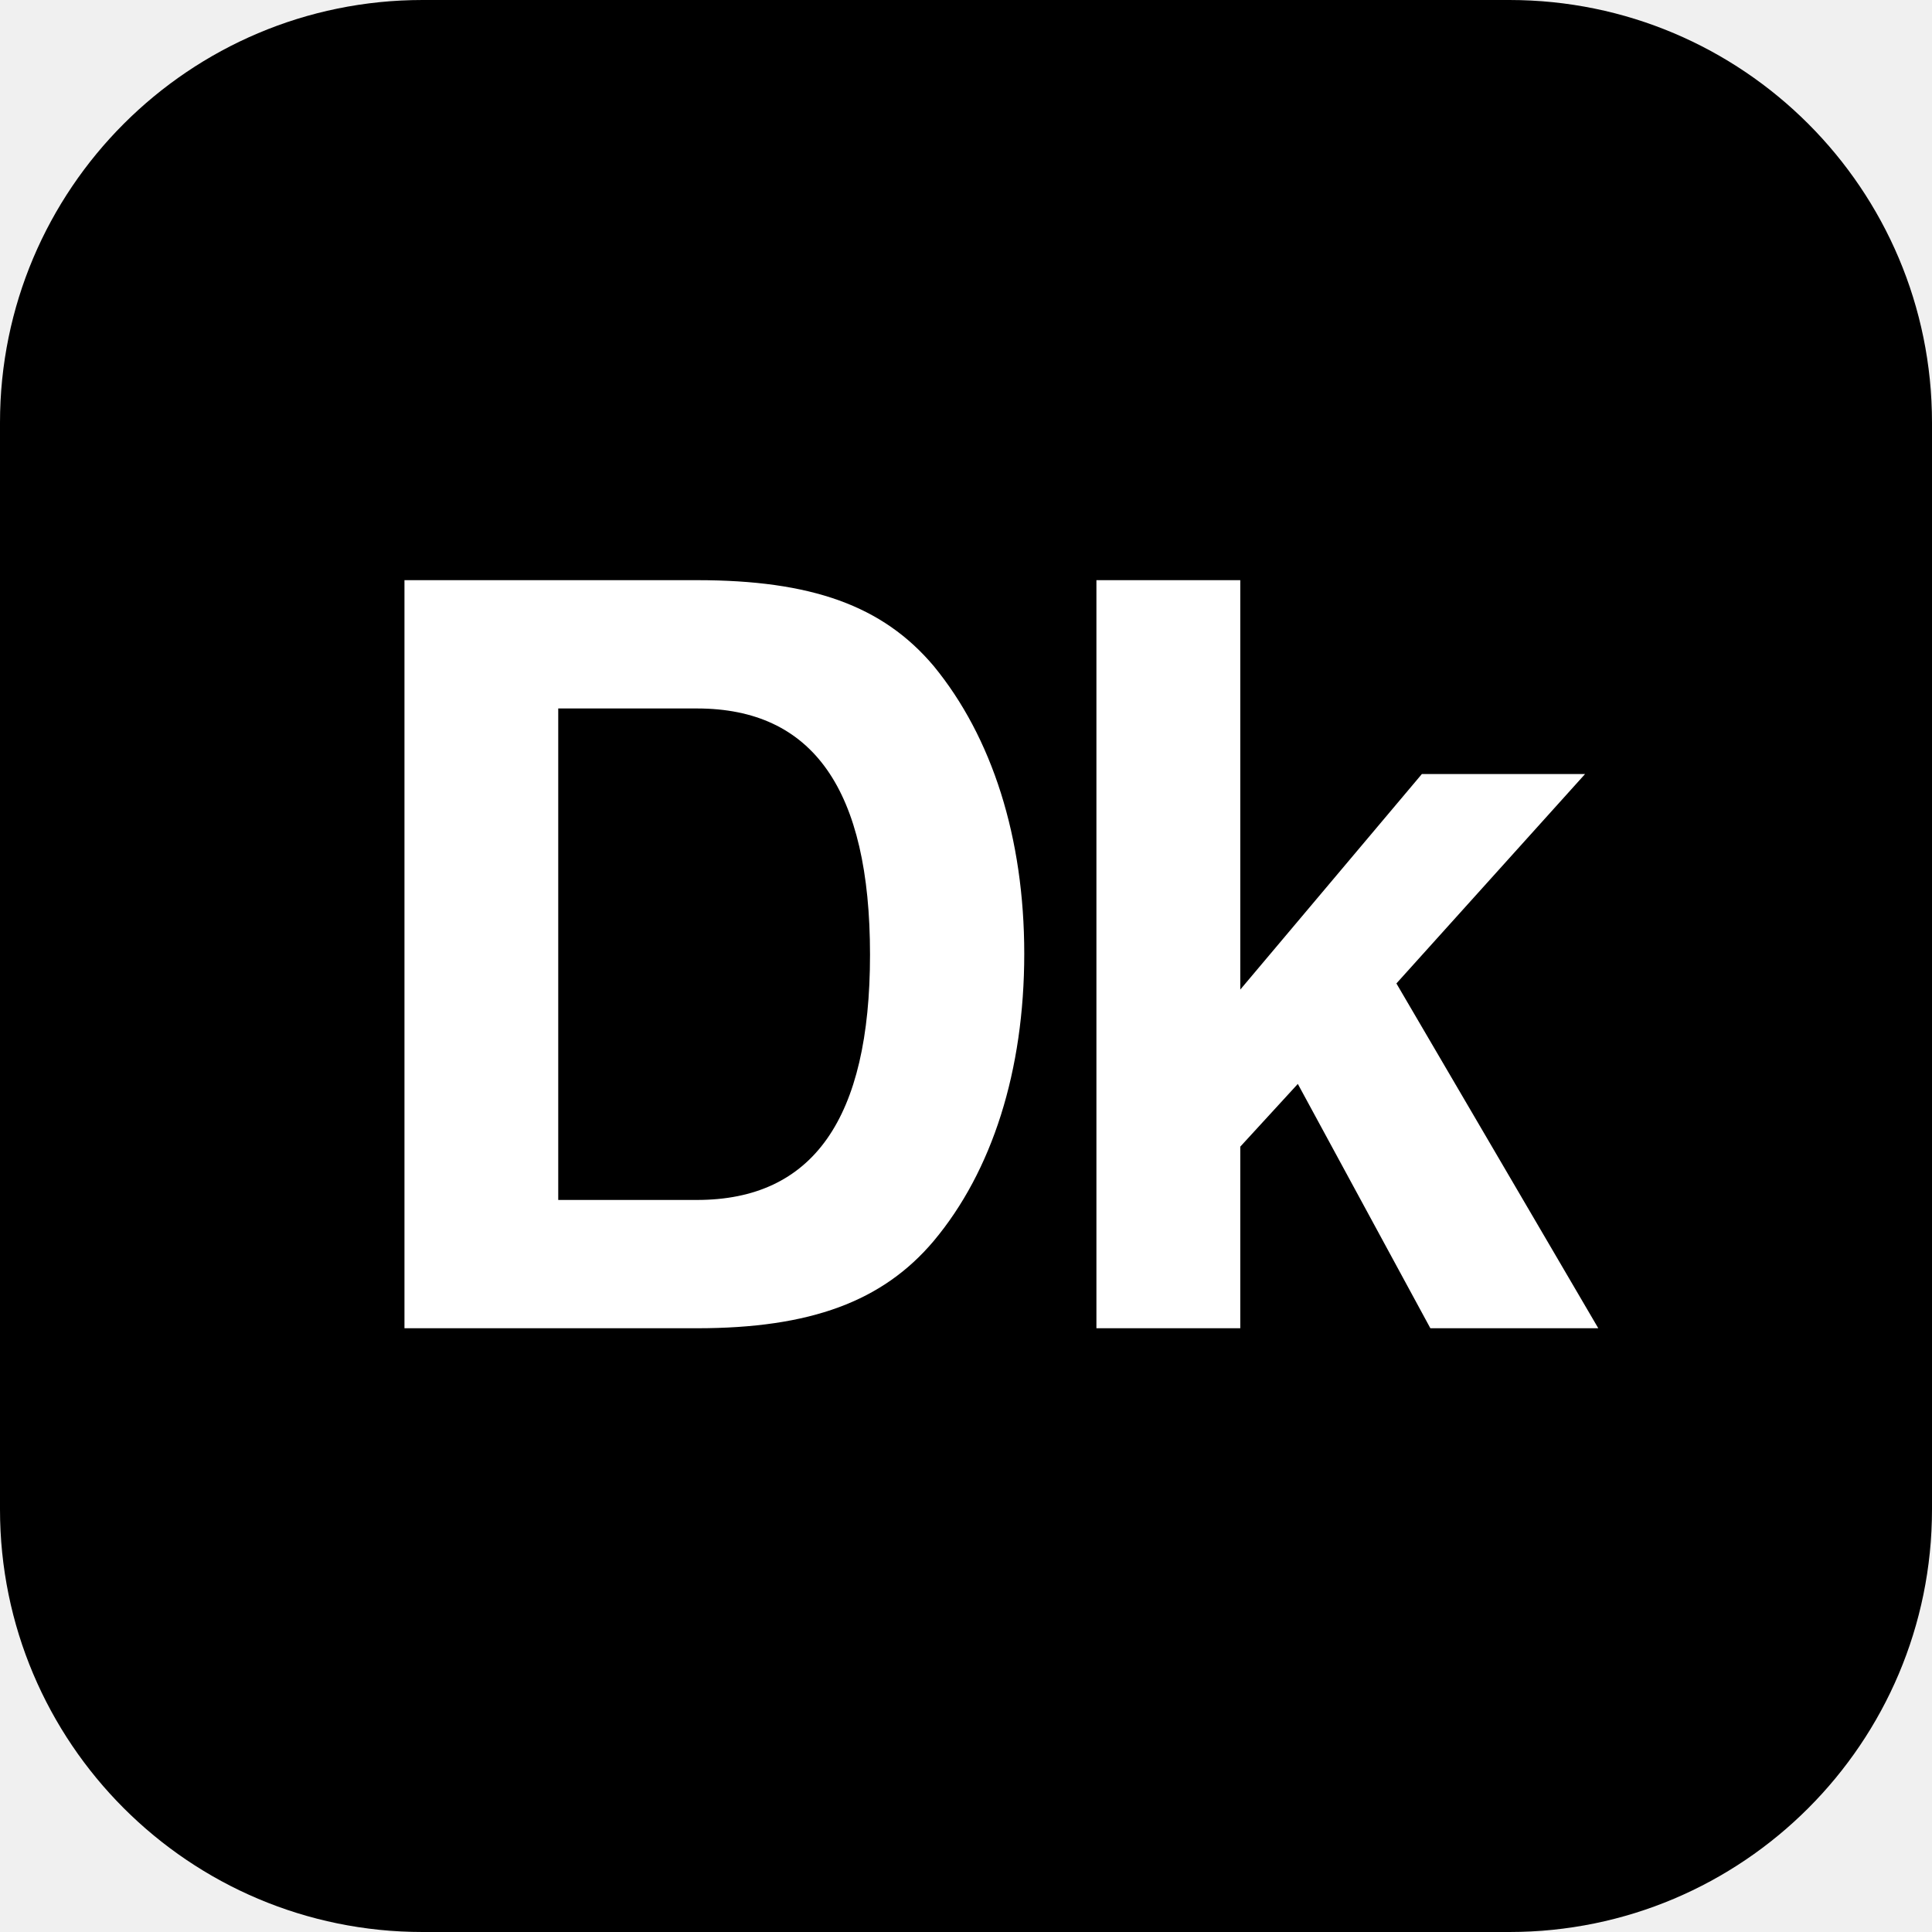
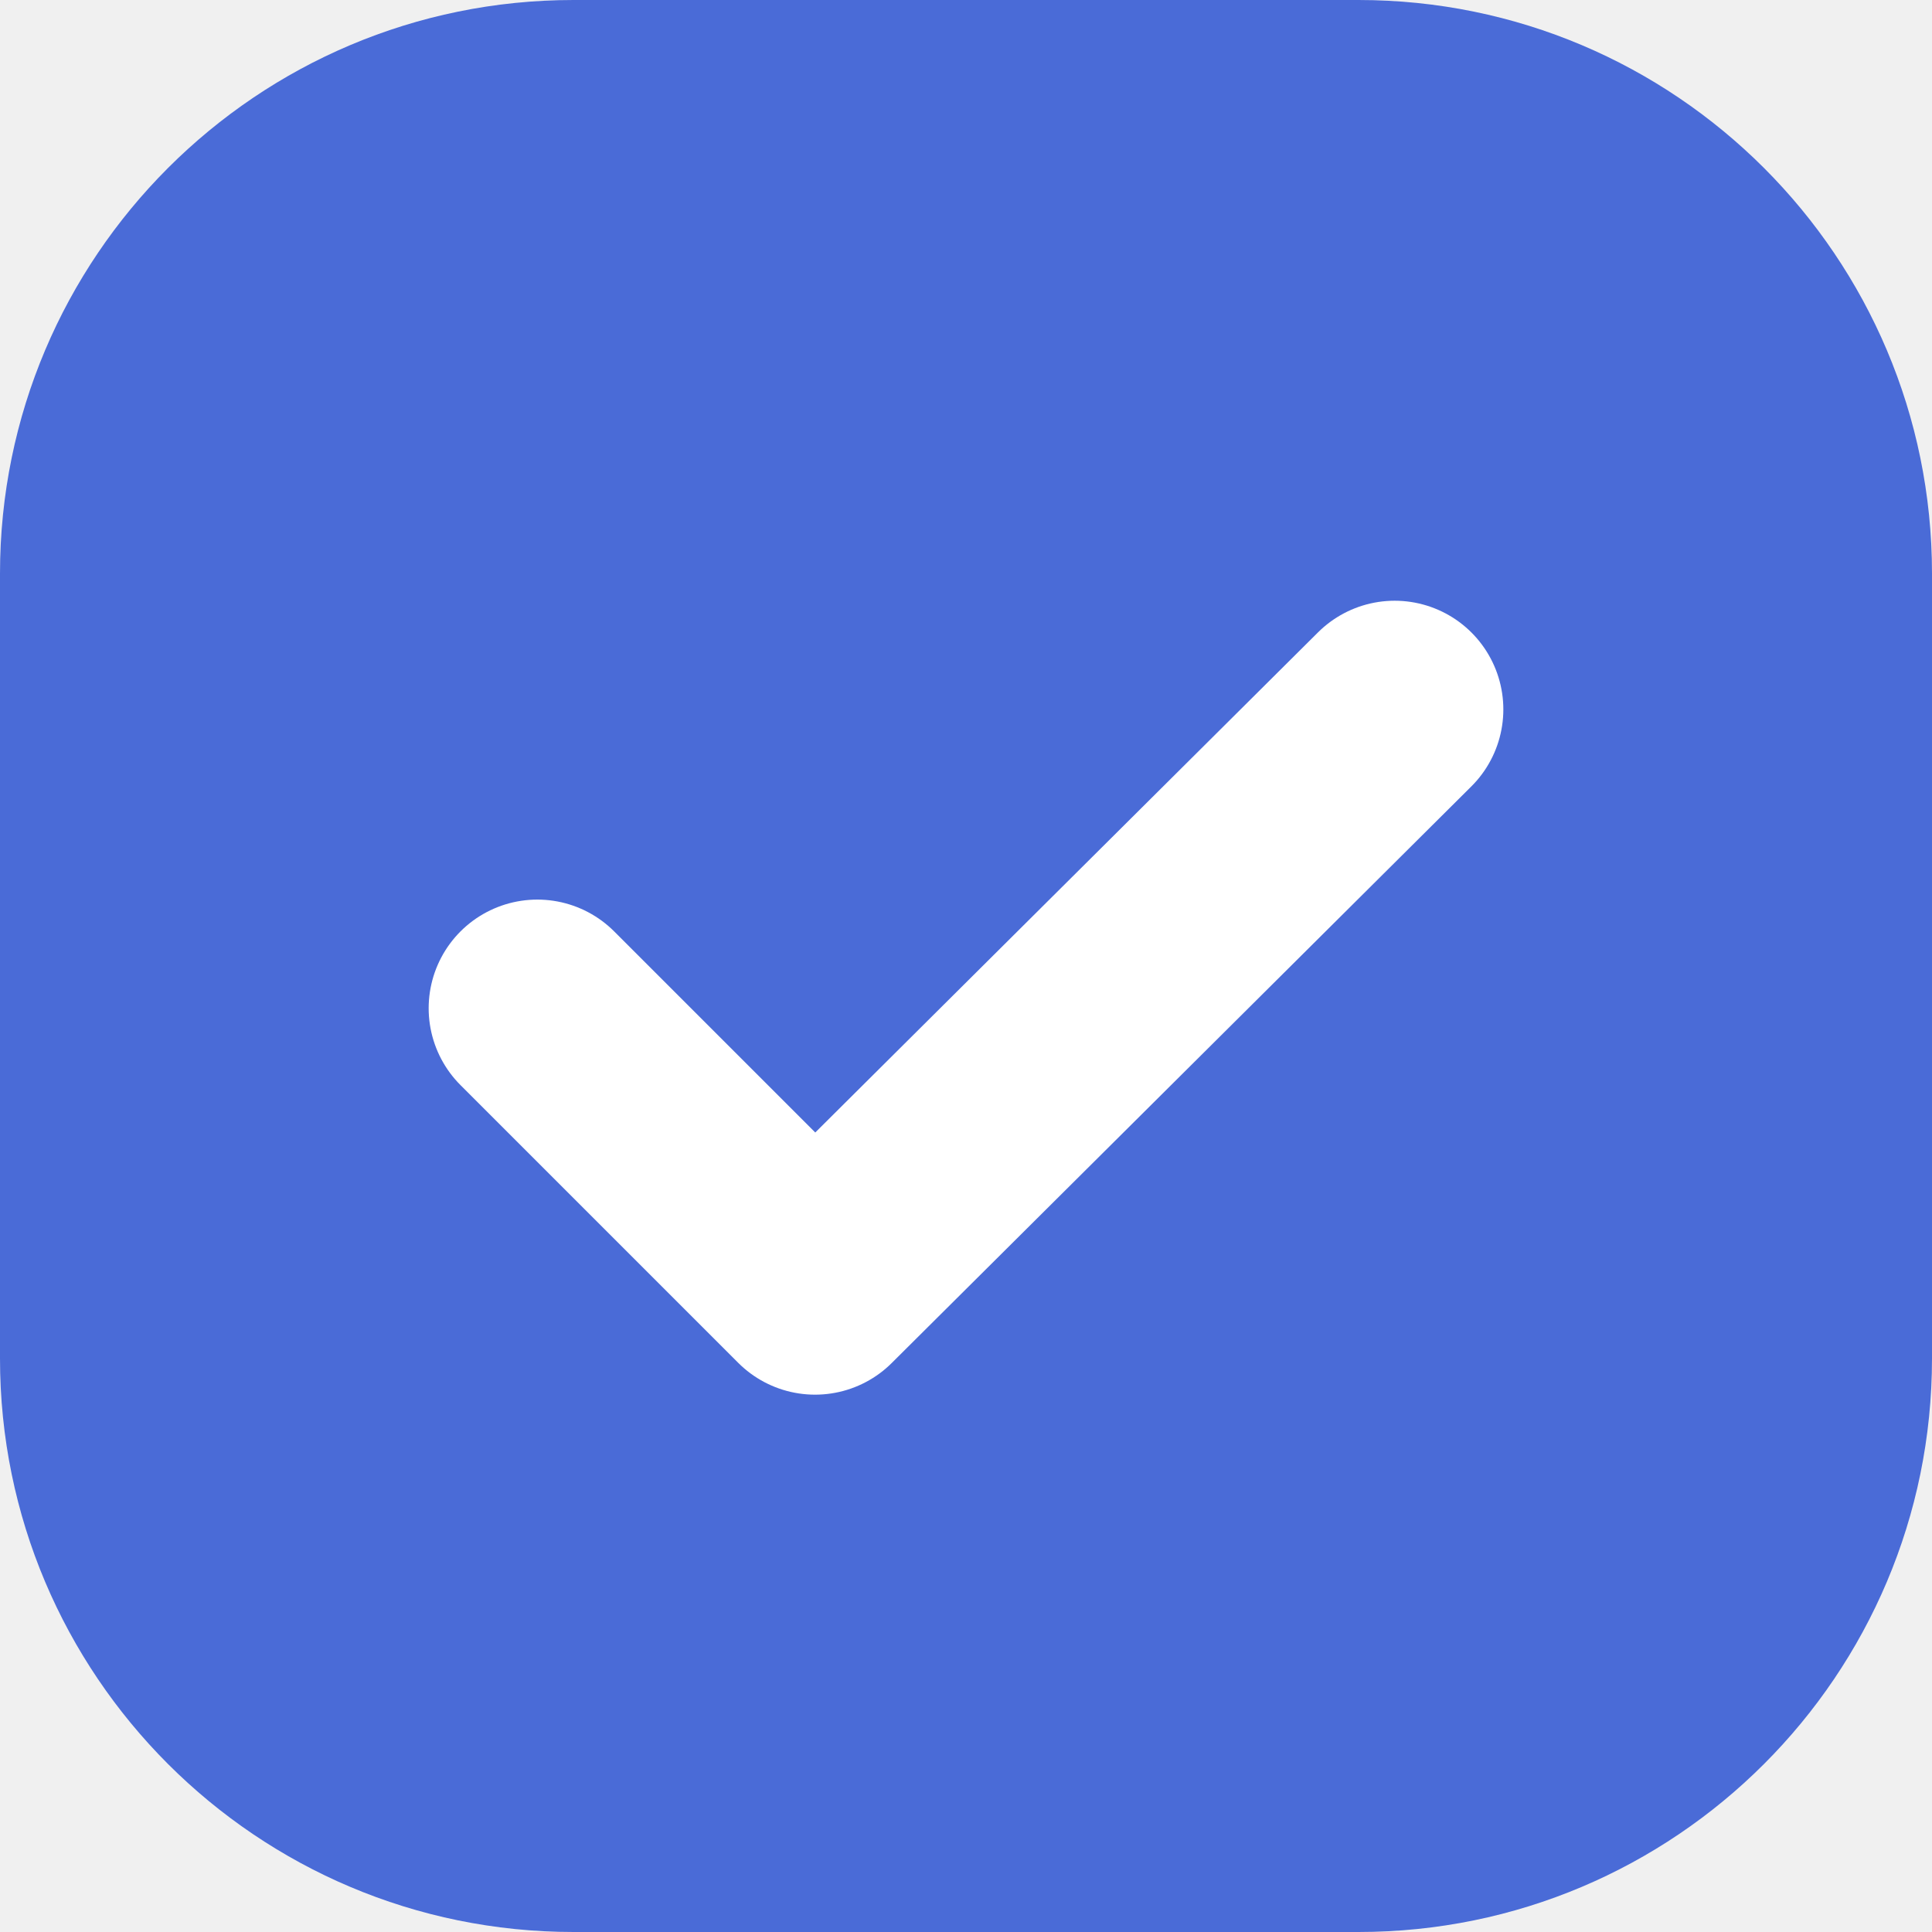
<svg xmlns="http://www.w3.org/2000/svg" viewBox="0 0 64 64">
-   <rect width="64" height="64" rx="14" fill="#000" />
-   <text x="32" y="44" text-anchor="middle" font-family="system-ui, -apple-system, 'Segoe UI', Helvetica, Arial, sans-serif" font-weight="600" font-size="34" letter-spacing="-1" fill="#fff">Dk</text>
+   <rect width="64" height="64" rx="19" fill="#4a6bd7" />
+   <path d="M17.8 33.4l9.2 9.2L46.2 23.5" fill="none" stroke="#fff" stroke-width="7.2" stroke-linecap="round" stroke-linejoin="round" />
</svg>
